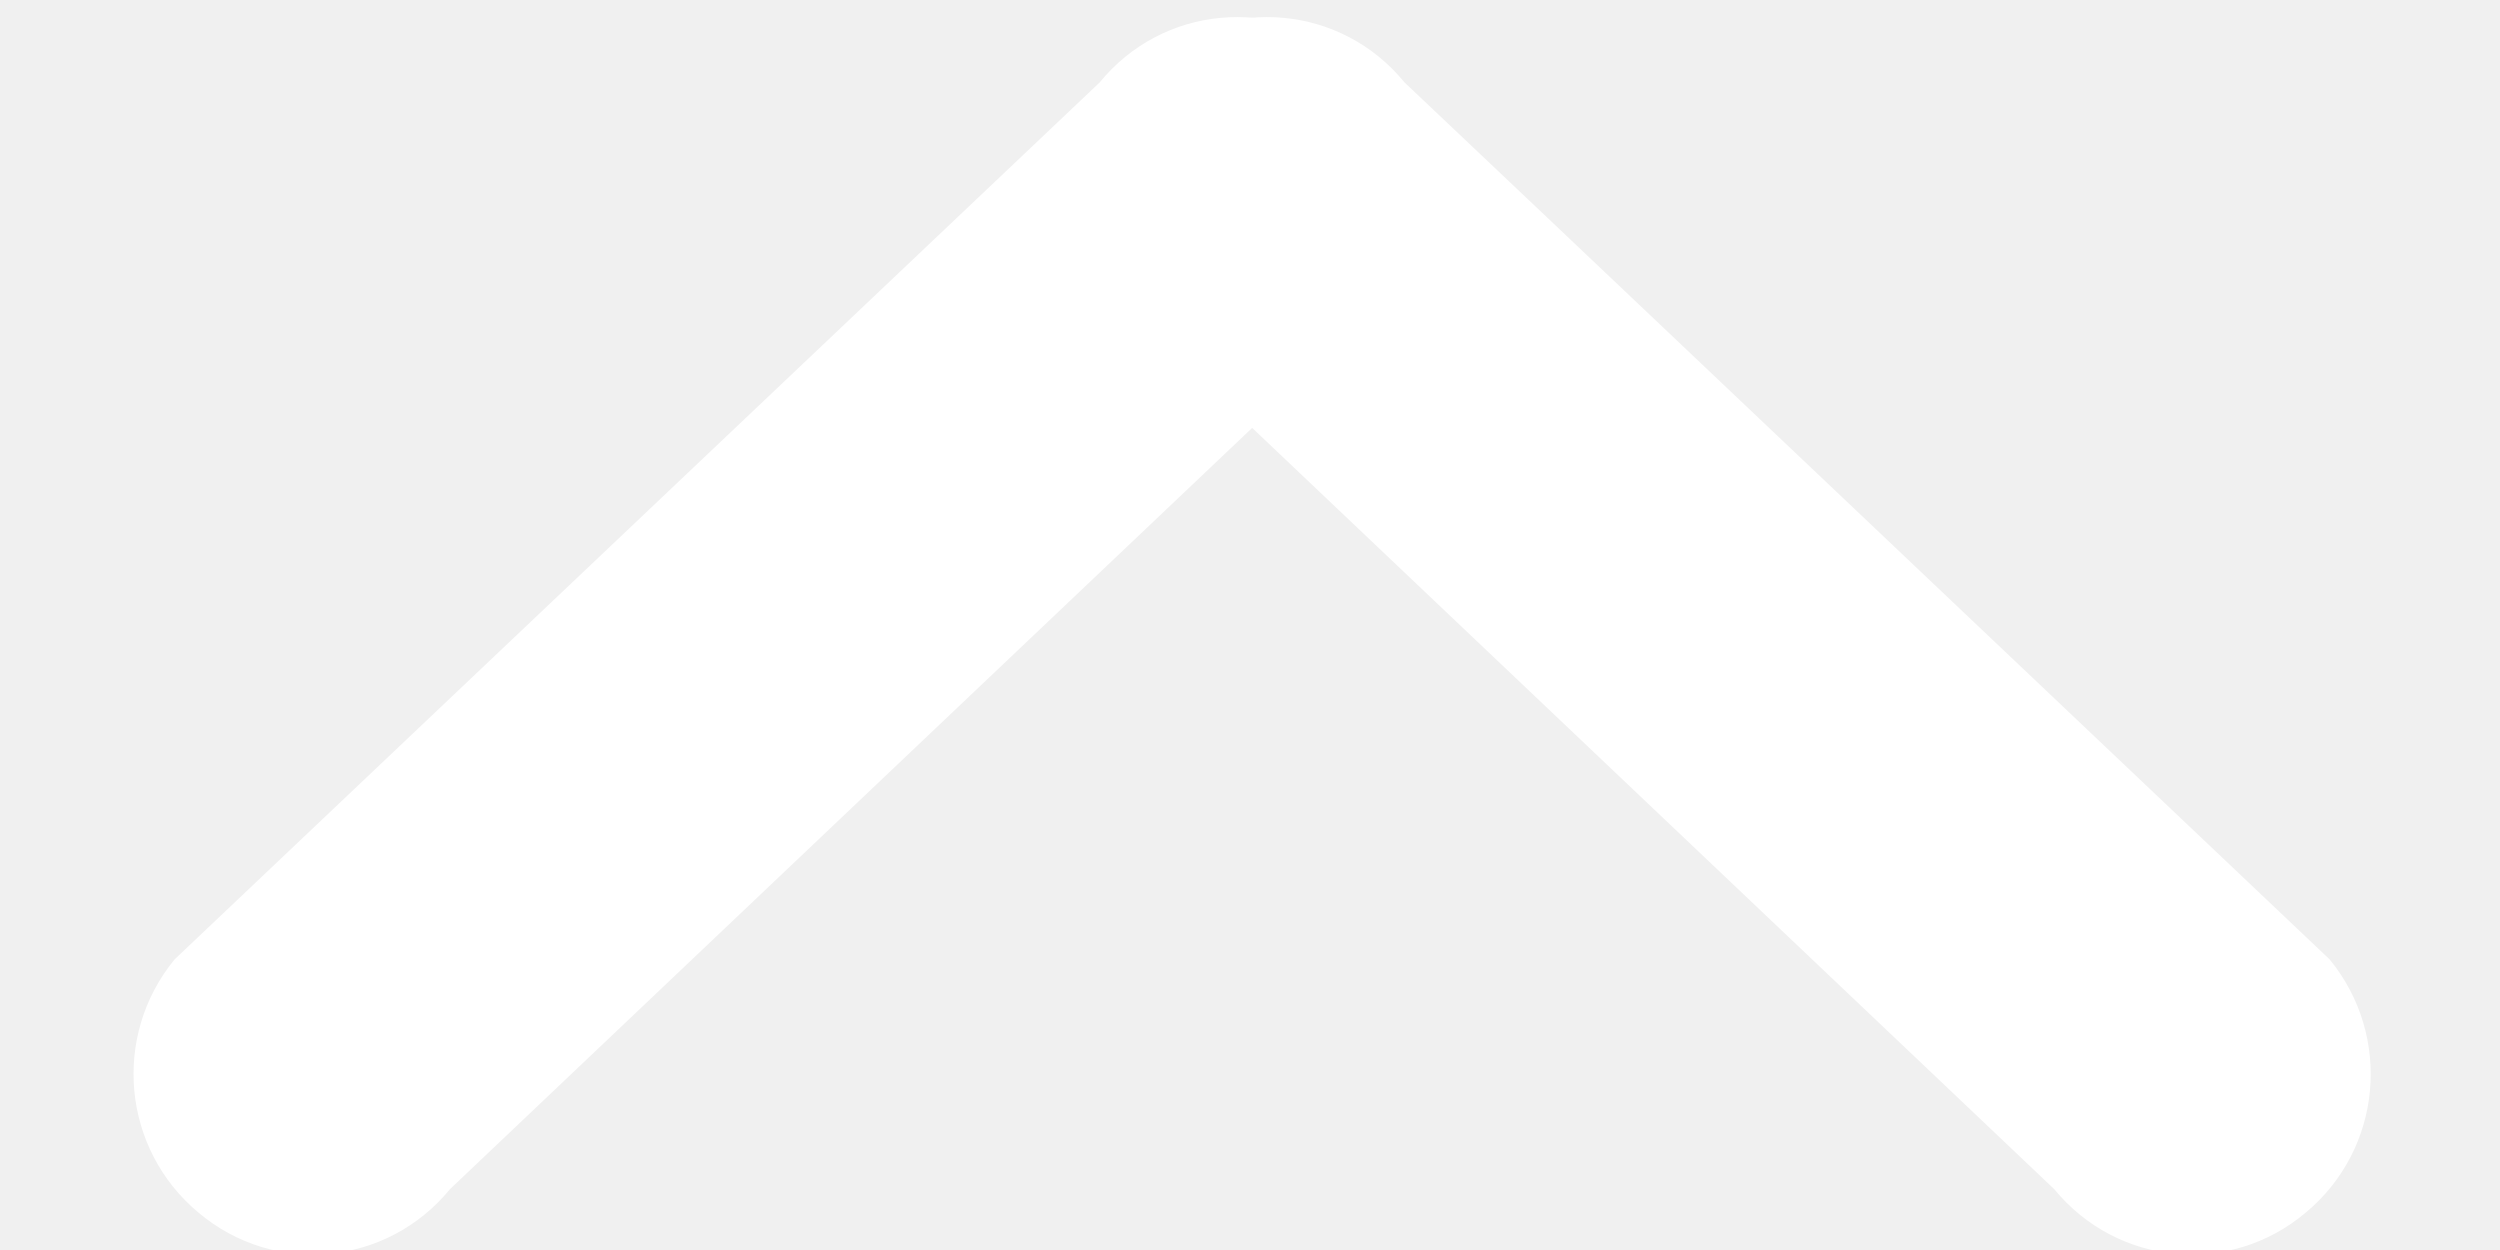
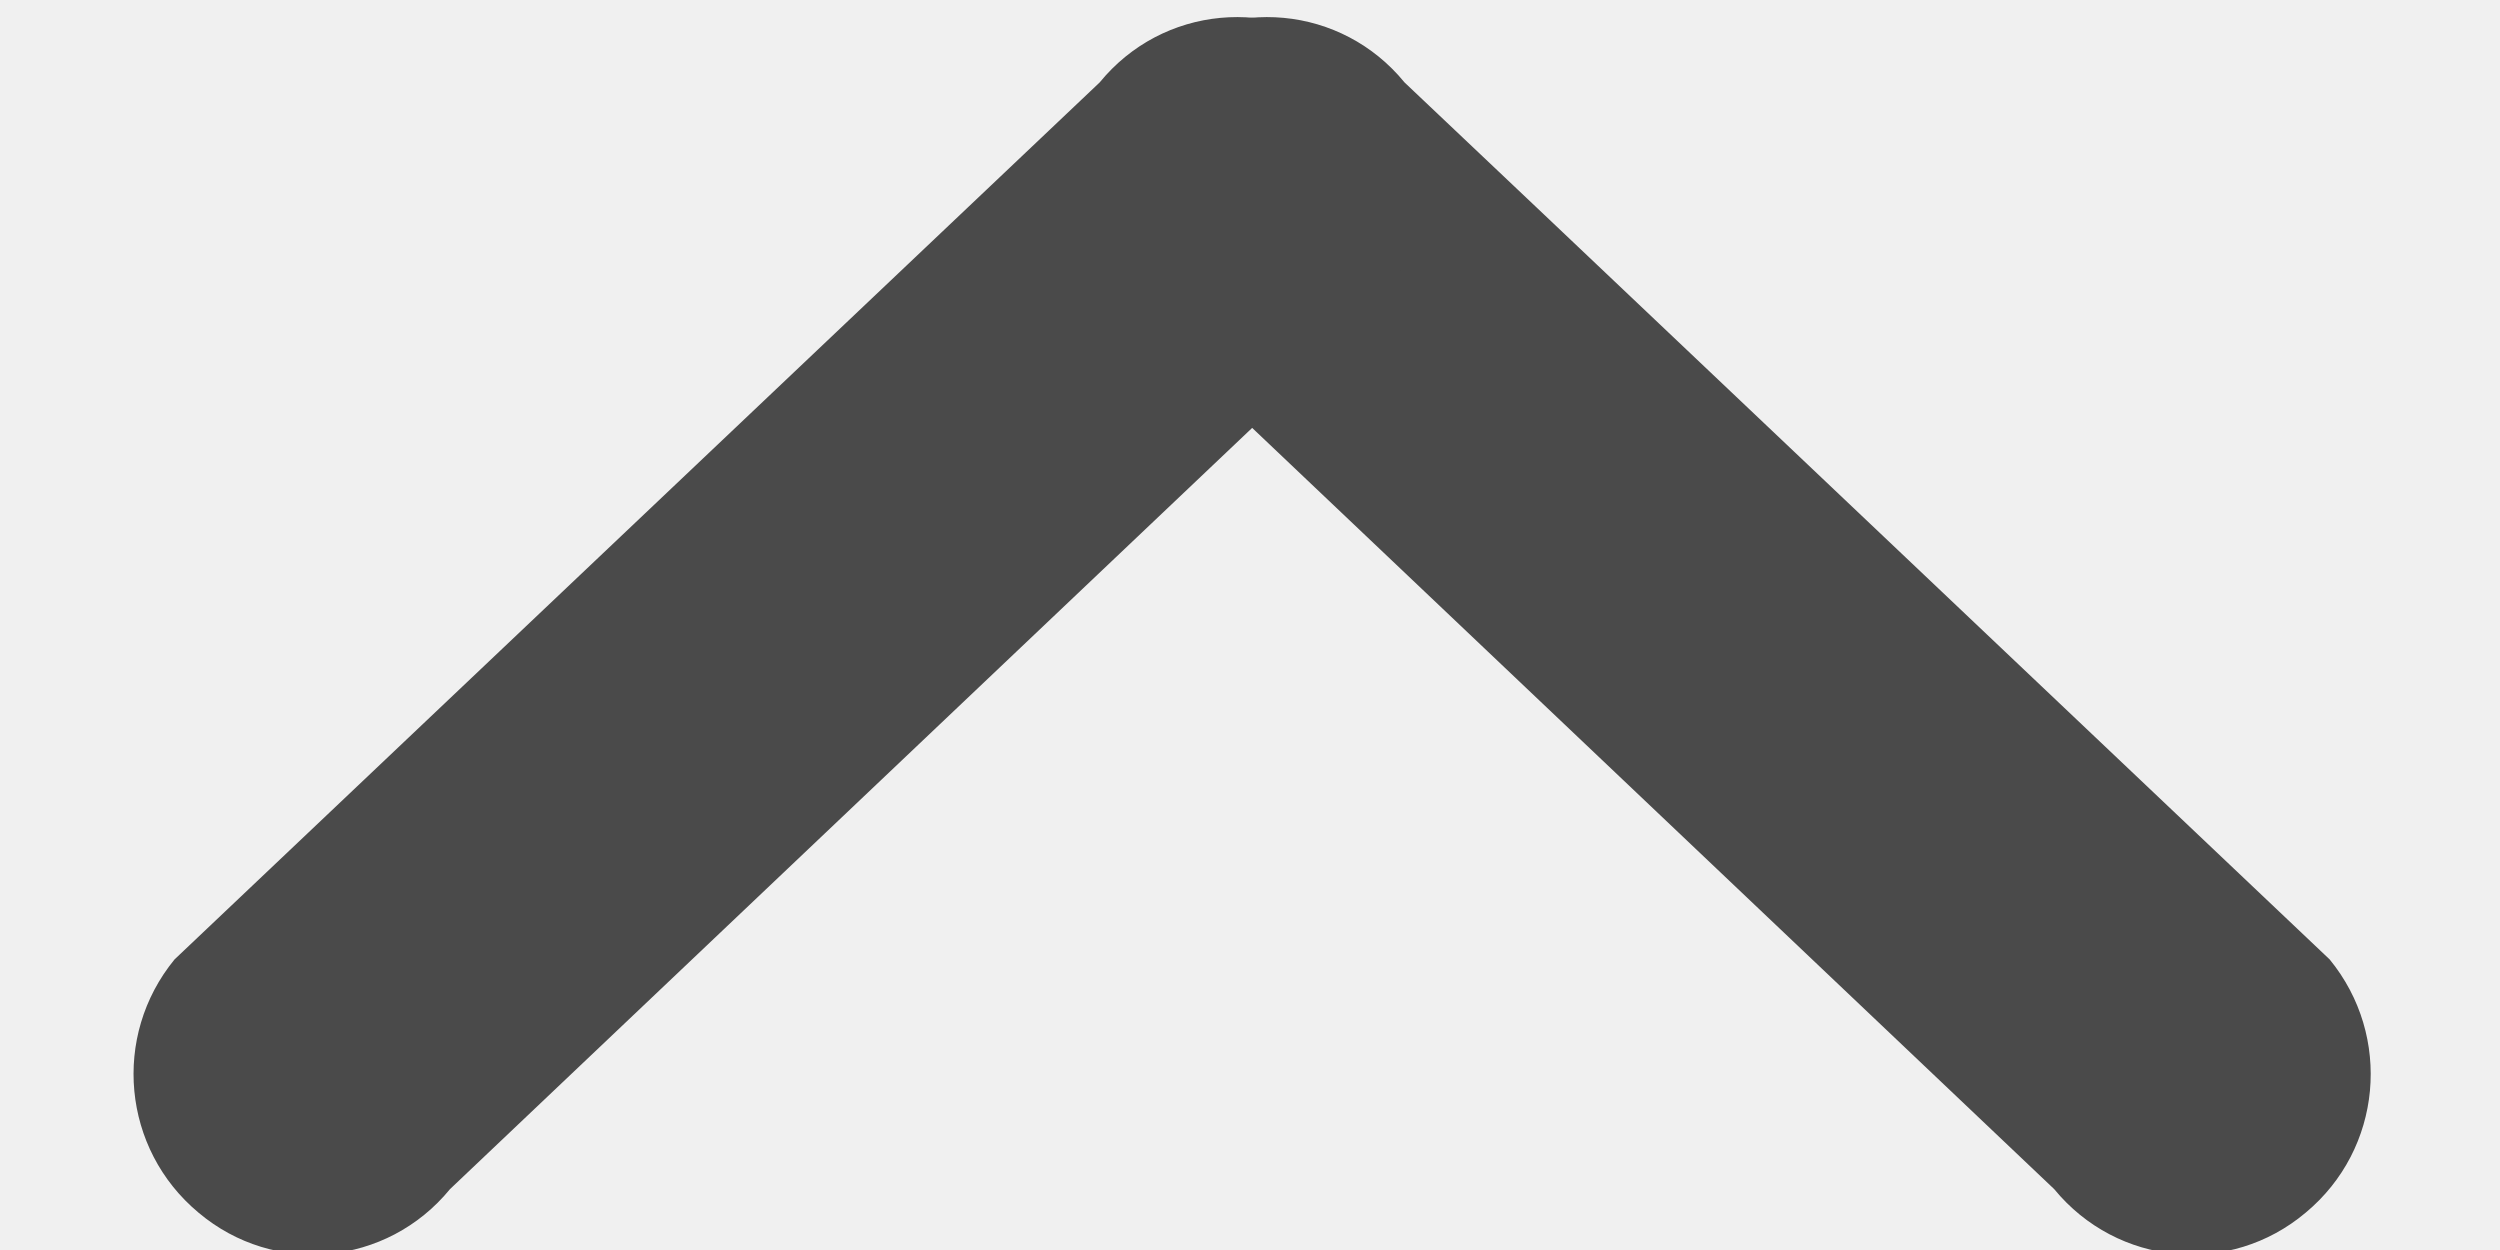
<svg xmlns="http://www.w3.org/2000/svg" viewBox="0 0 16 8" version="1.1">
  <defs />
  <g id="PC" stroke="none" stroke-width="1" fill="none" fill-rule="evenodd">
-     <g id="page_menu_catalog_1024" transform="translate(-228, -105)" fill="#FFFFFF">
+     <g id="page_menu_catalog_1024" transform="translate(-228, -105)" fill="#4A4A4A">
      <g id="Group-11" transform="translate(42, 83)">
        <g id="Page-1" transform="translate(194.1409, 26.03448) scale(1, -1) translate(-194.1409, -26.03448) translate(186.6409, 22.03448)">
          <path d="M12.506,0.424 C12.91,-0.068 13.629,-0.137 14.116,0.274 C14.605,0.681 14.671,1.403 14.269,1.894 L9.272,6.632 L8.348,7.507 C7.946,7.999 7.227,8.066 6.736,7.659 C6.25,7.252 6.181,6.527 6.589,6.04 L12.506,0.424 Z" id="Combined-Shape-Copy" />
          <path d="M6.398,0.424 C6.801,-0.068 7.521,-0.137 8.008,0.274 C8.496,0.681 8.563,1.403 8.161,1.894 C8.161,1.894 4.829,5.053 3.163,6.632 C2.855,6.924 2.24,7.507 2.24,7.507 C1.838,7.999 1.119,8.066 0.628,7.659 C0.141,7.252 0.073,6.527 0.48,6.04 L6.398,0.424 Z" id="Combined-Shape-Copy-2" transform="translate(4.318527, 3.965365) scale(-1, 1) translate(-4.318527, -3.965365) " />
        </g>
      </g>
    </g>
  </g>
</svg>
